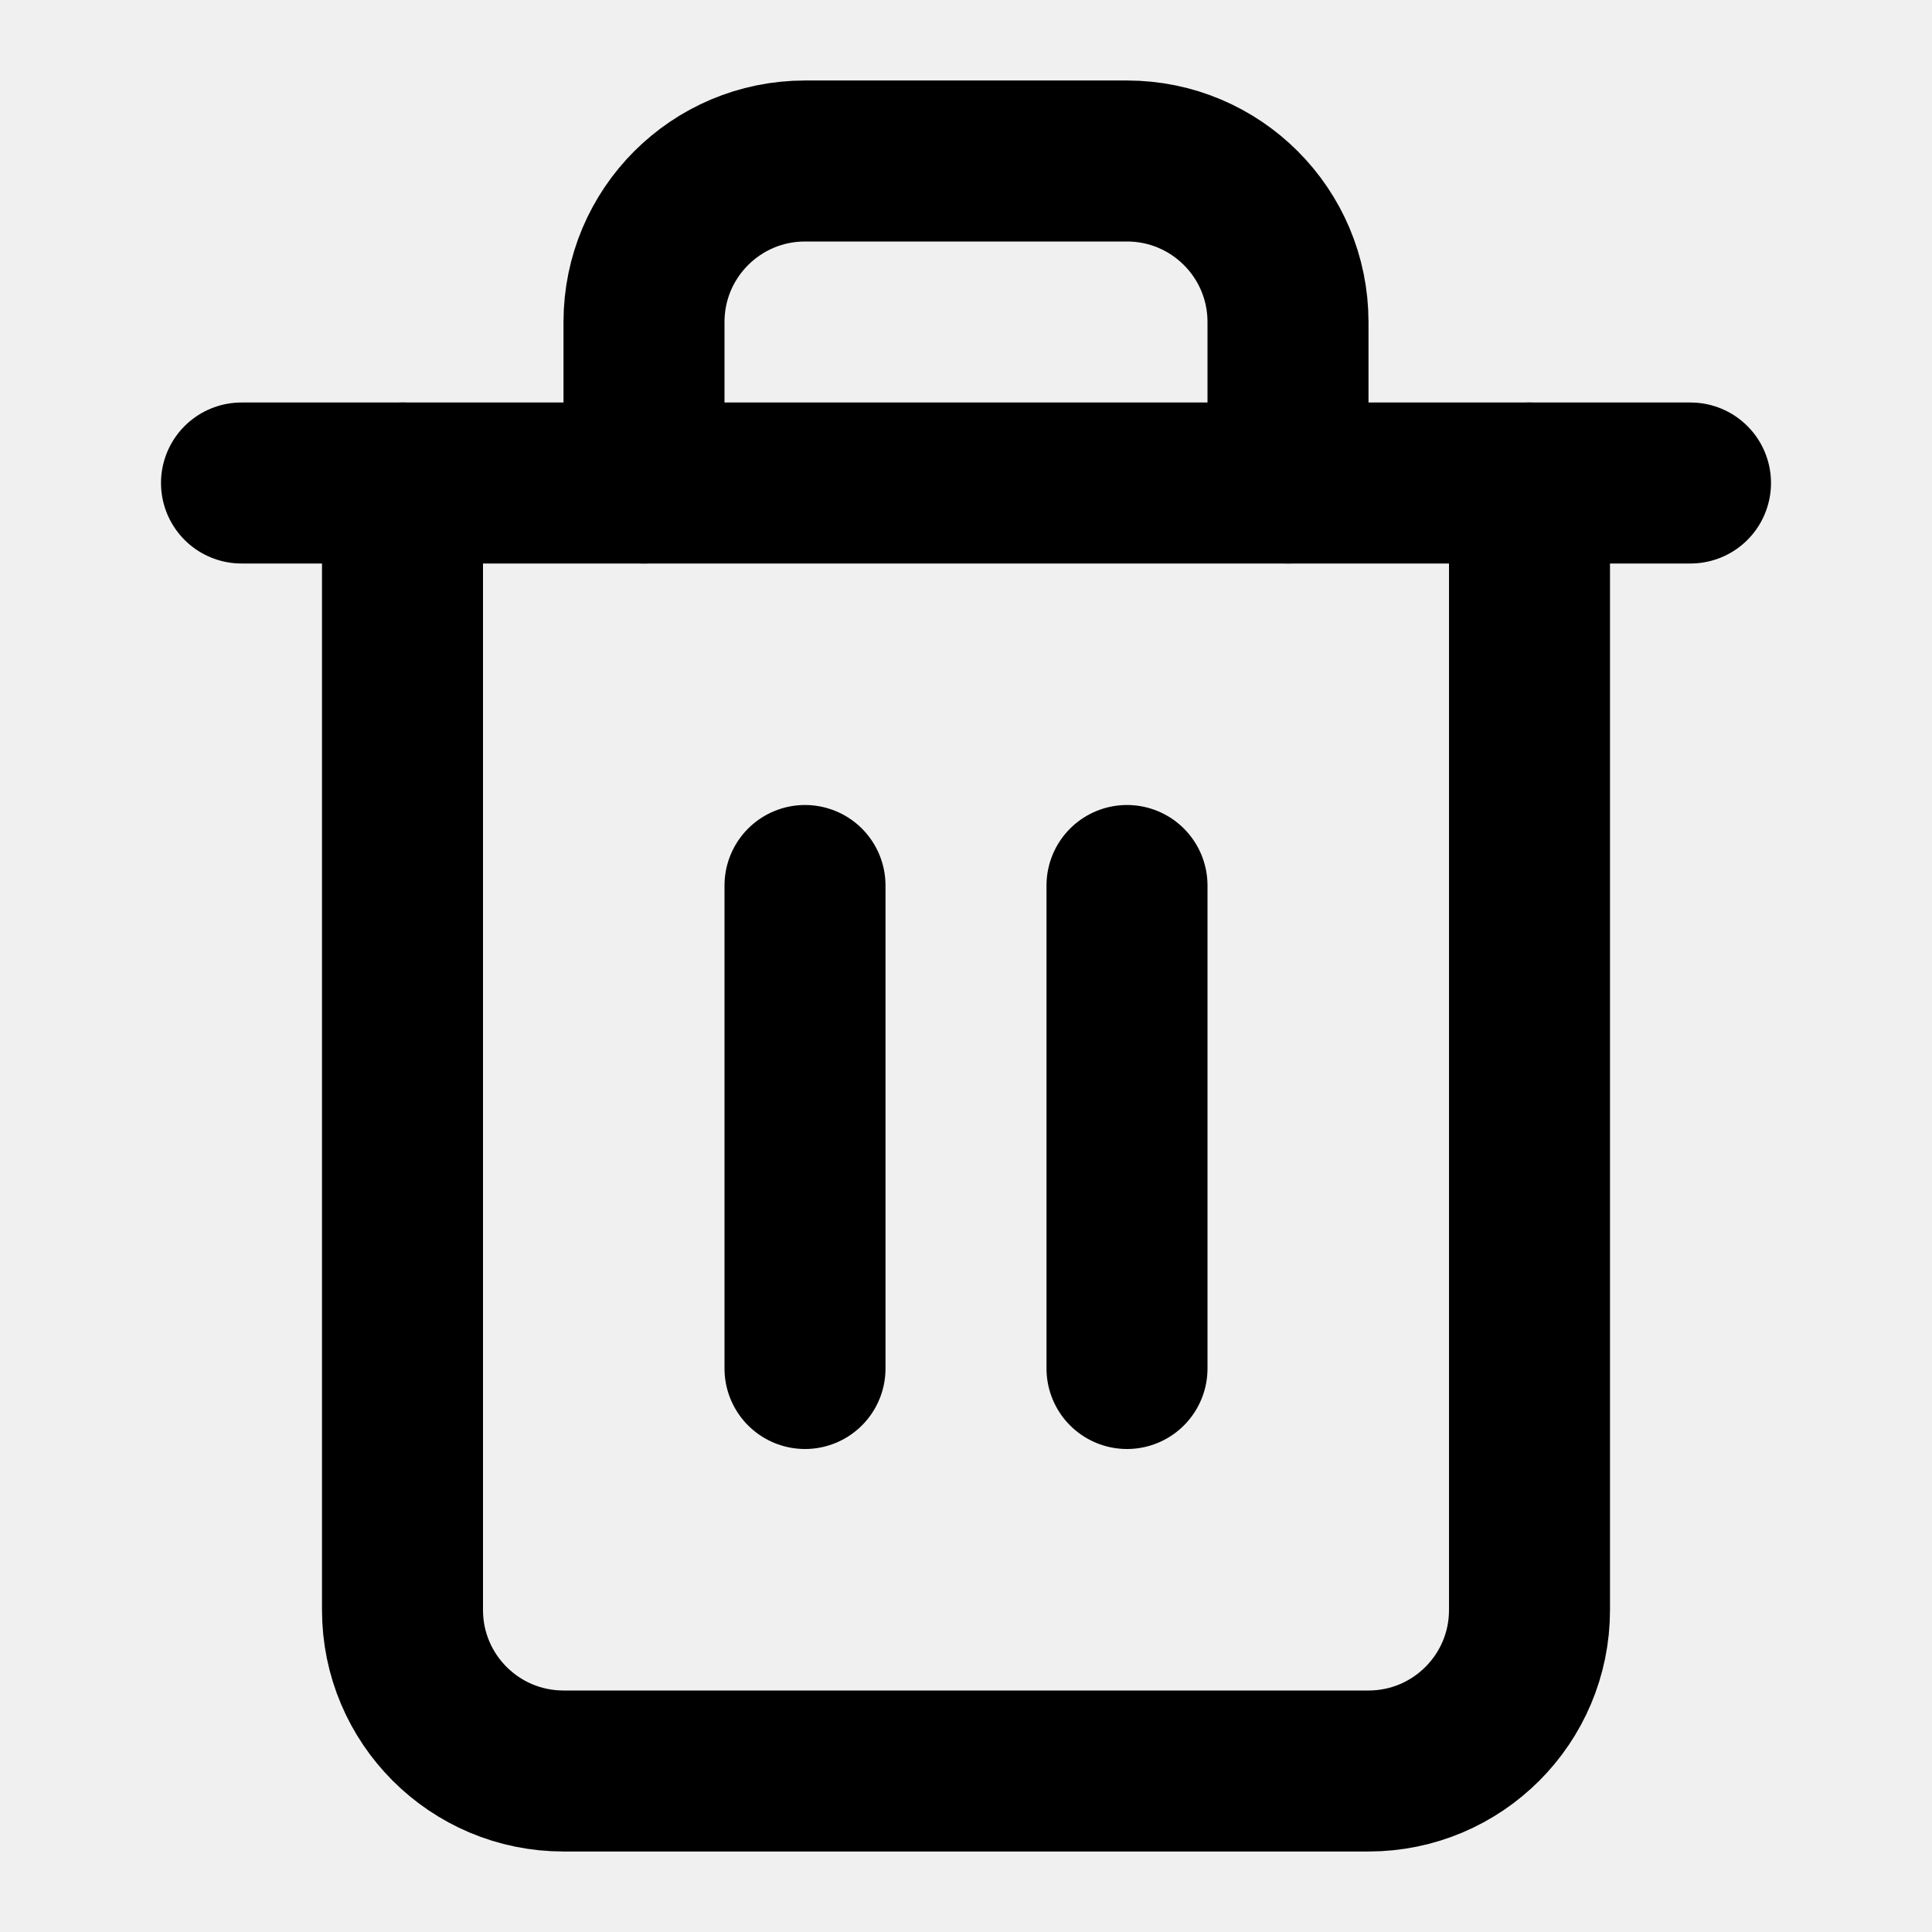
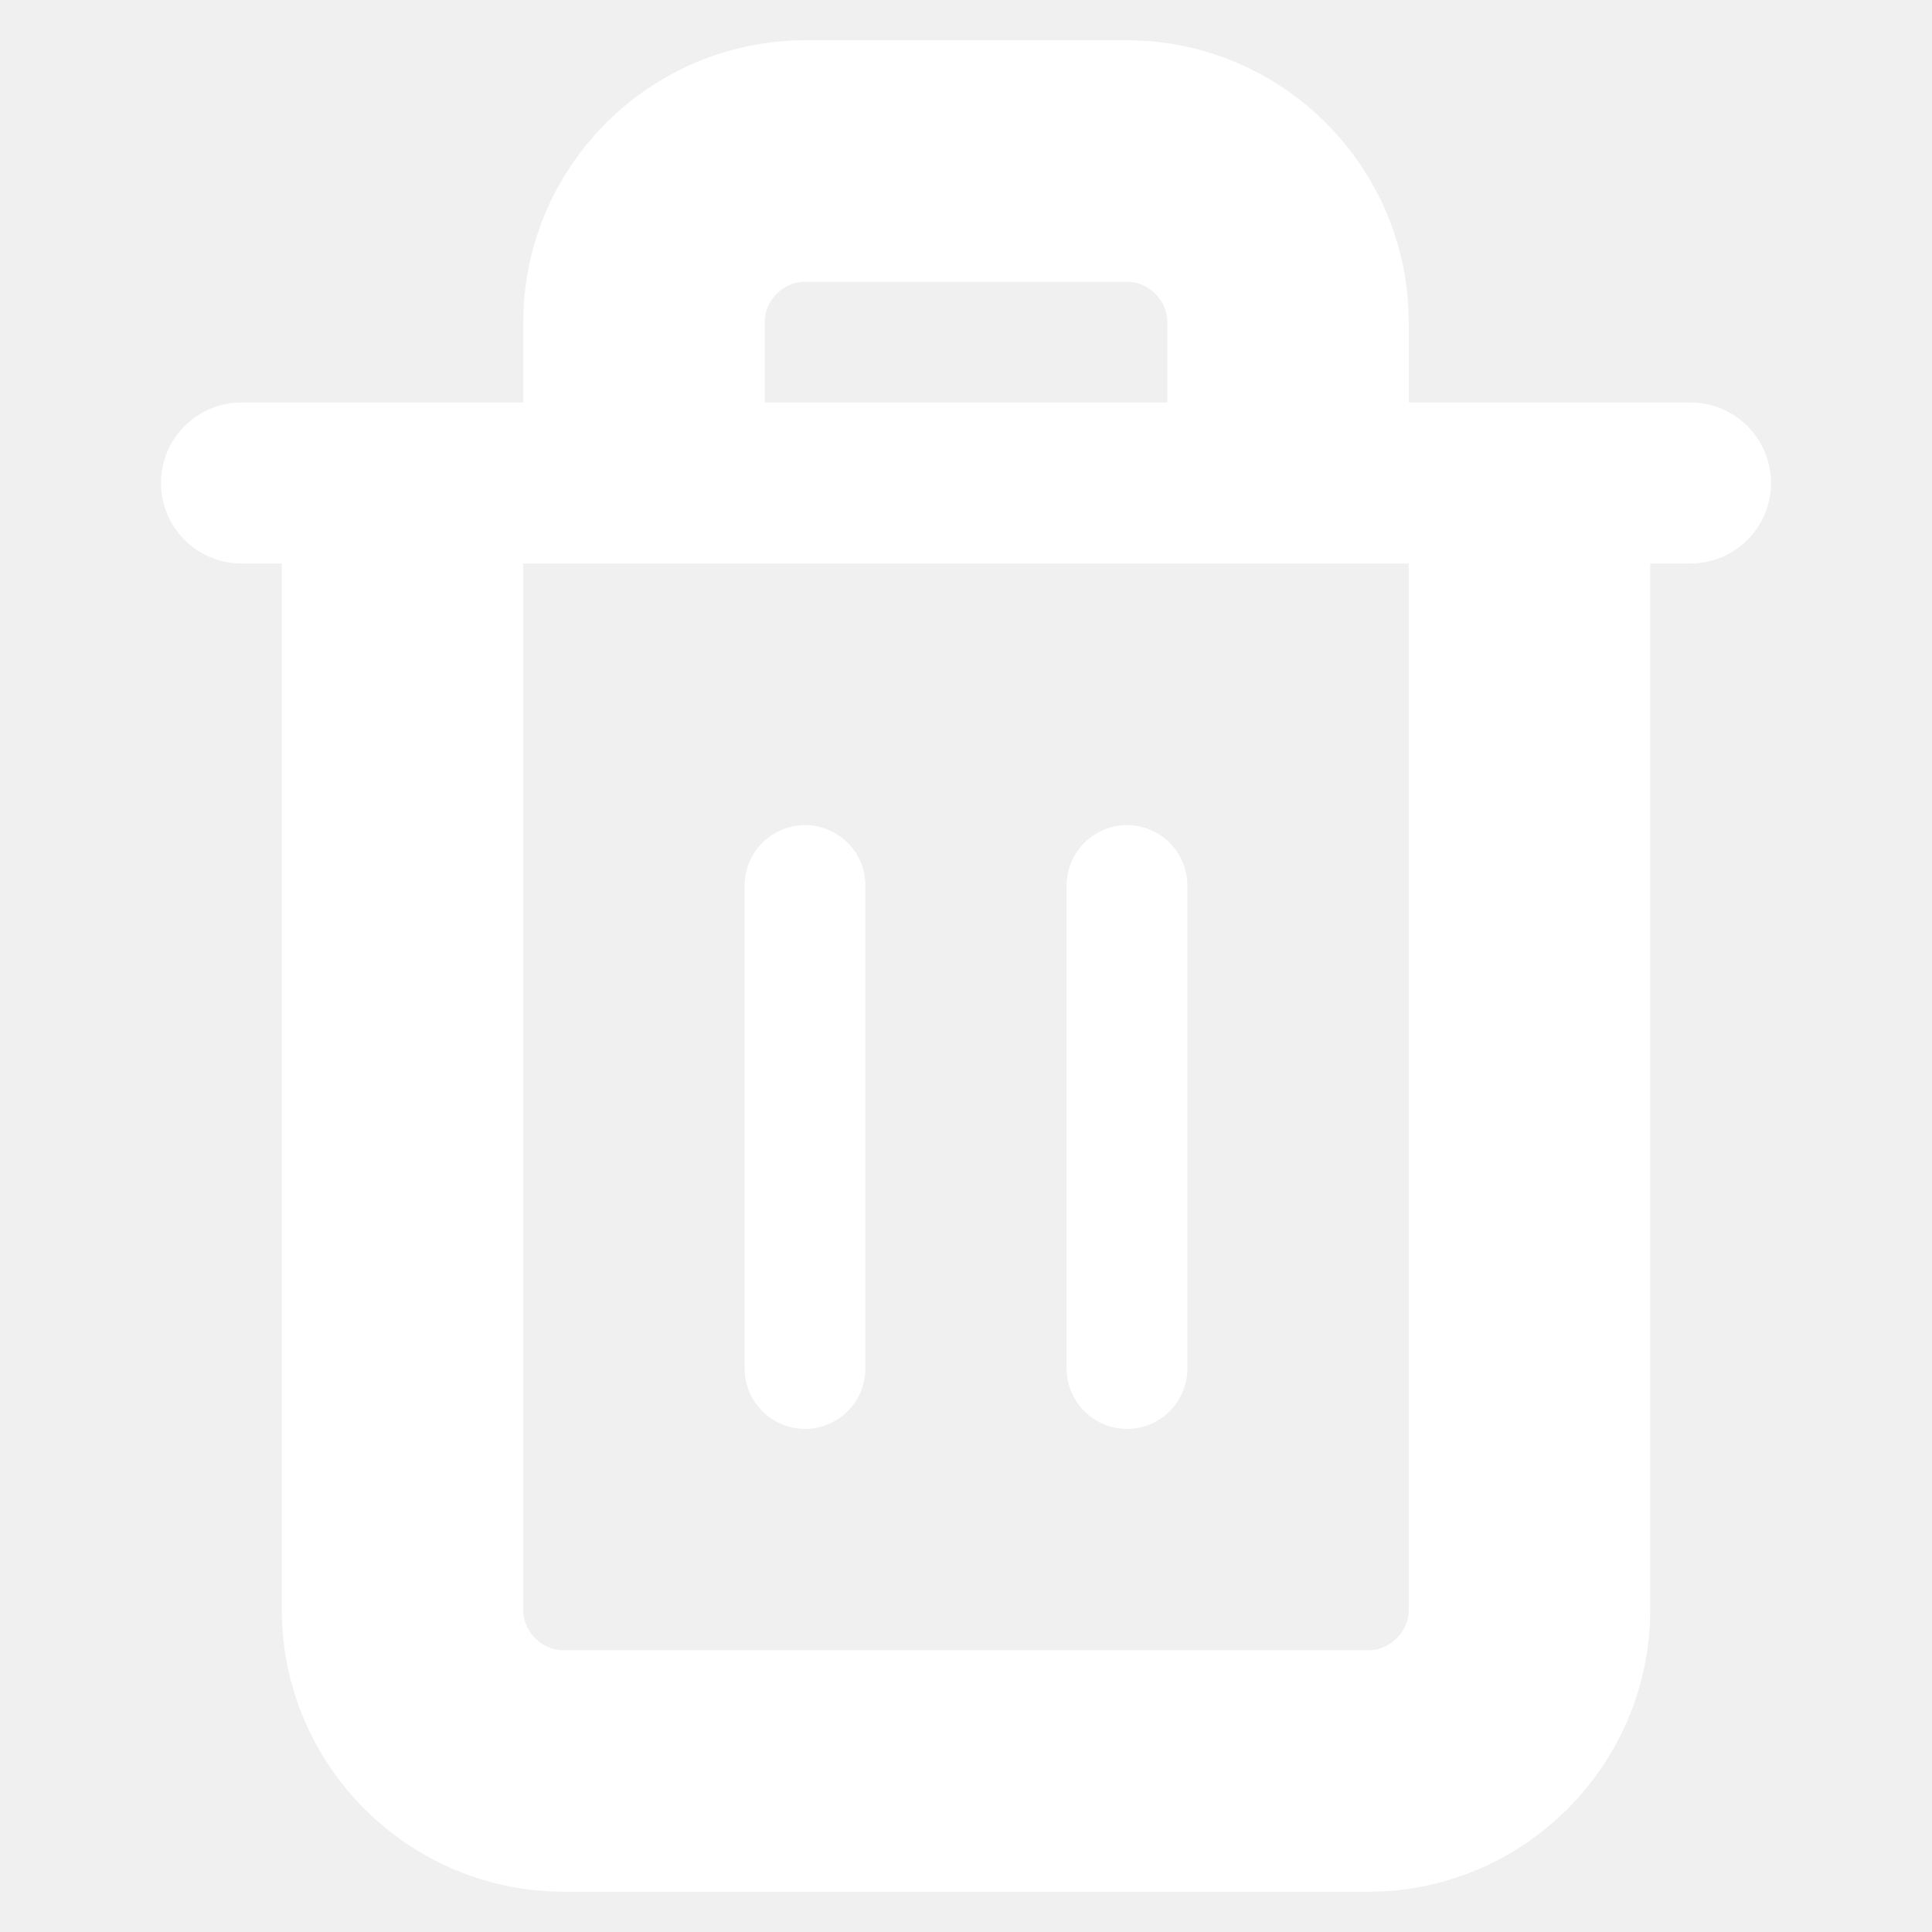
- <svg xmlns="http://www.w3.org/2000/svg" width="24" height="24" viewBox="0 0 24 24" fill="none" stroke="currentColor" stroke-width="2" stroke-linecap="round" stroke-linejoin="round" class="feather feather-trash-2">
-   <polyline points="3 6 5 6 21 6" />
-   <path d="M19 6v14a2 2 0 0 1-2 2H7a2 2 0 0 1-2-2V6m3 0V4a2 2 0 0 1 2-2h4a2 2 0 0 1 2 2v2" />
-   <line x1="10" y1="11" x2="10" y2="17" />
-   <line x1="14" y1="11" x2="14" y2="17" />
+ <svg xmlns="http://www.w3.org/2000/svg" width="100%" height="100%" viewBox="0 0 24 24" version="1.1" xml:space="preserve" style="fill-rule:evenodd;clip-rule:evenodd;stroke-linecap:round;stroke-linejoin:round;">
+   <path d="M3,6L21,6" style="fill:none;fill-rule:nonzero;stroke:white;stroke-width:2px;" />
+   <path d="M19,6L19,20C19,21.097 18.097,22 17,22L7,22C5.903,22 5,21.097 5,20L5,6M8,6L8,4C8,2.903 8.903,2 10,2L14,2C15.097,2 16,2.903 16,4L16,6" style="fill:none;fill-rule:nonzero;stroke:white;stroke-width:3px;stroke-linecap:butt;" />
+   <path d="M10,11L10,17" style="fill:none;fill-rule:nonzero;stroke:white;stroke-width:1.5px;" />
+   <path d="M14,11L14,17" style="fill:none;fill-rule:nonzero;stroke:white;stroke-width:1.5px;" />
</svg>
